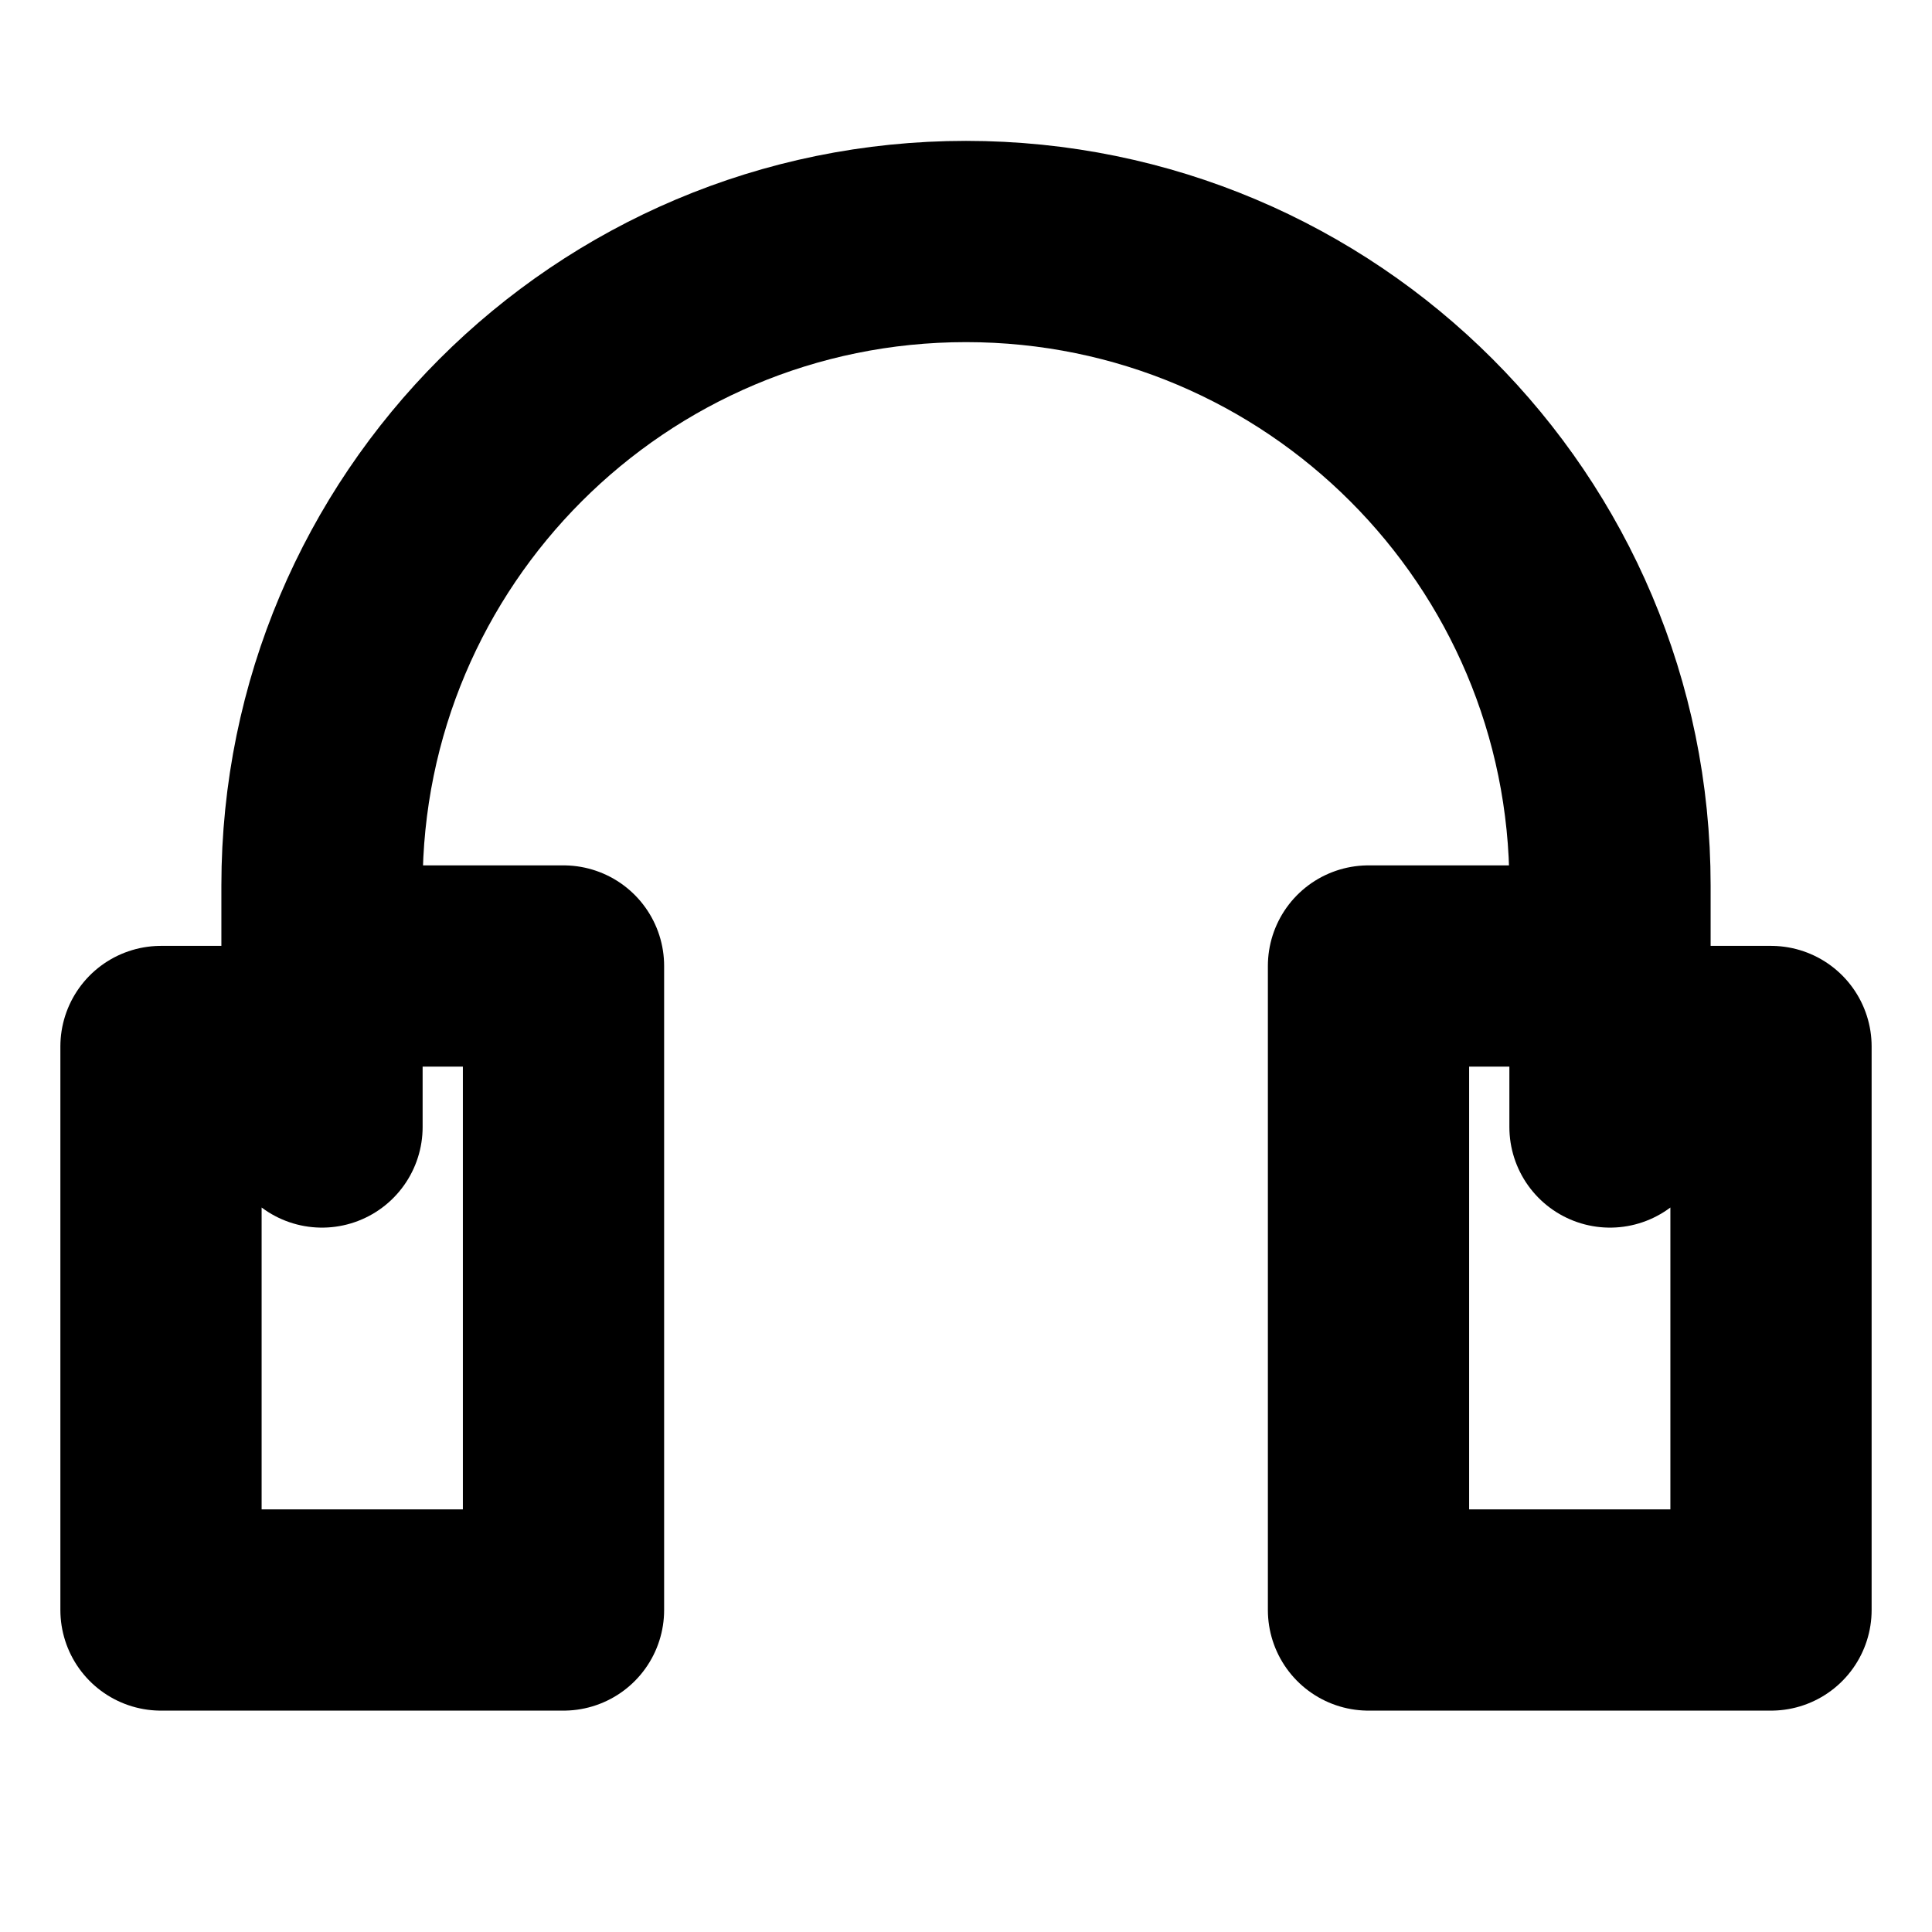
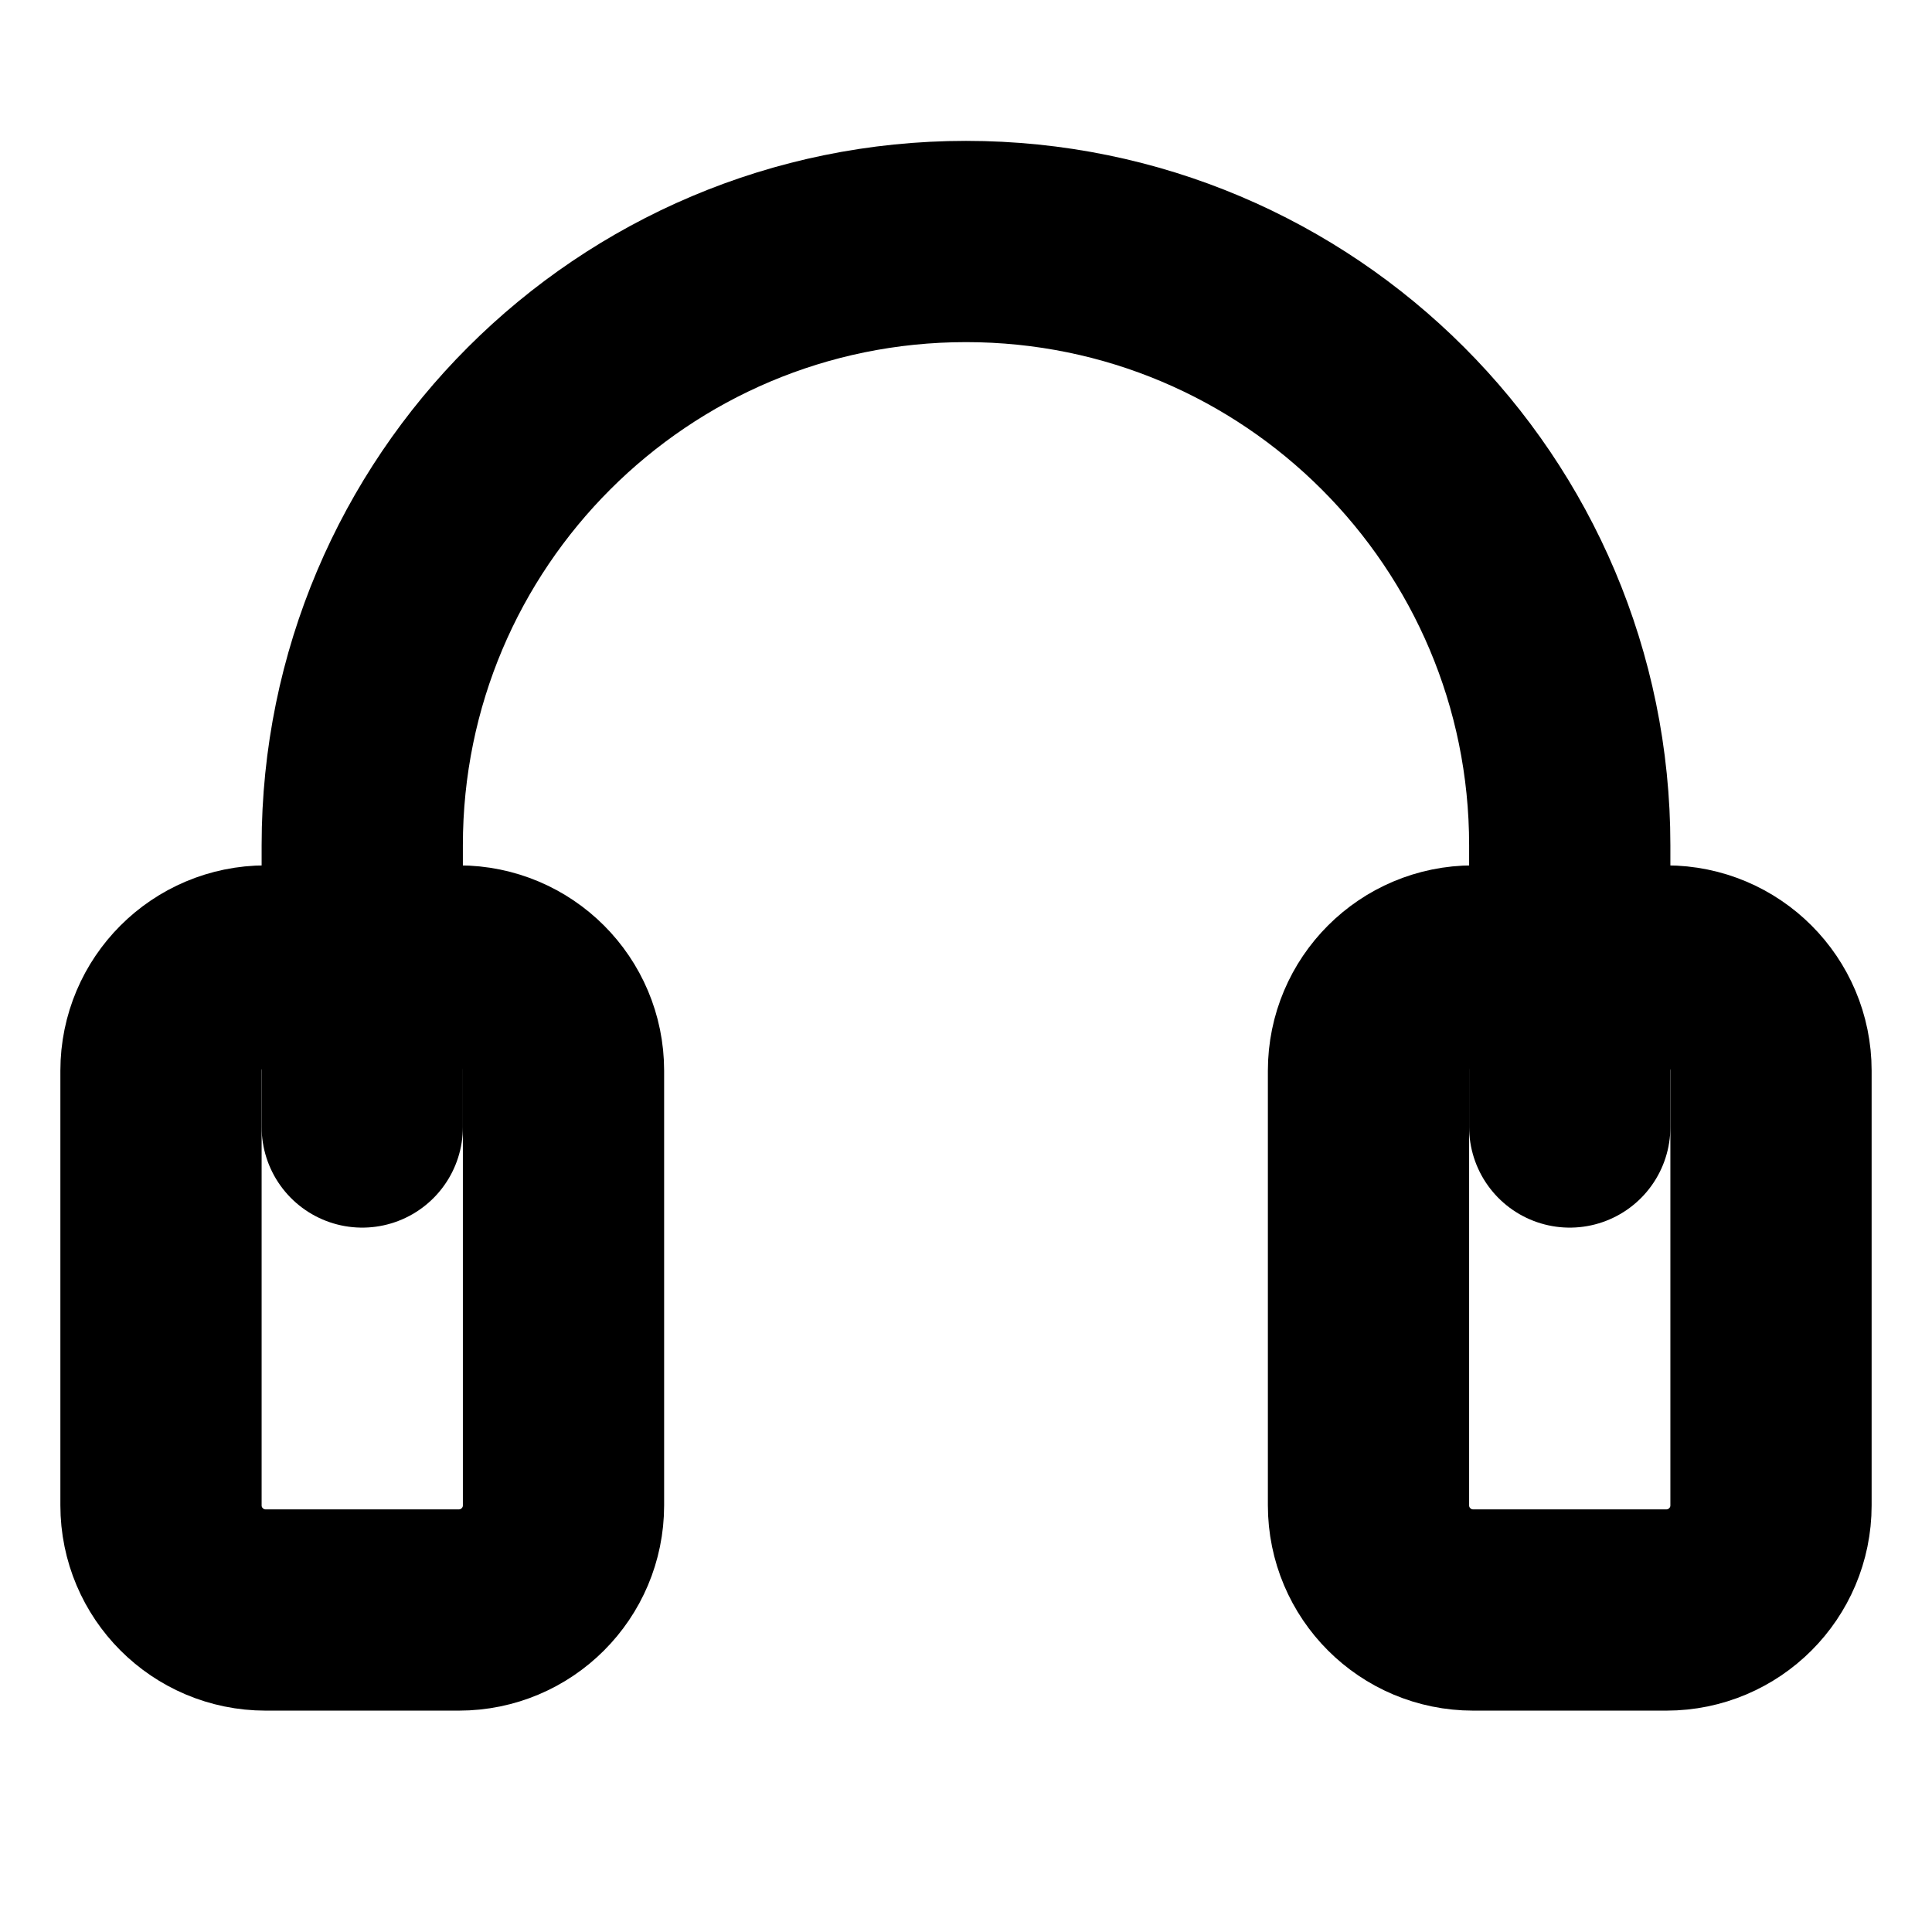
<svg xmlns="http://www.w3.org/2000/svg" viewBox="0 0 24 24">
-   <path fill="none" stroke="black" stroke-width="2.5" stroke-linecap="round" stroke-linejoin="round" d="M4 14v-3a8 8 0 0 1 16 0v3M4 13H2v7h5v-8H4m16 1h2v7h-5v-8h3" />
+   <g fill="none" stroke="black" stroke-width="2.5" stroke-linecap="round" stroke-linejoin="round">
+     <path d="M4.5 14v-3.5a7.5 7.5 0 0 1 15 0V14" />
+     <rect x="2" y="12" width="5" height="8" rx="1.3" />
+     <rect x="17" y="12" width="5" height="8" rx="1.3" />
+   </g>
</svg>
